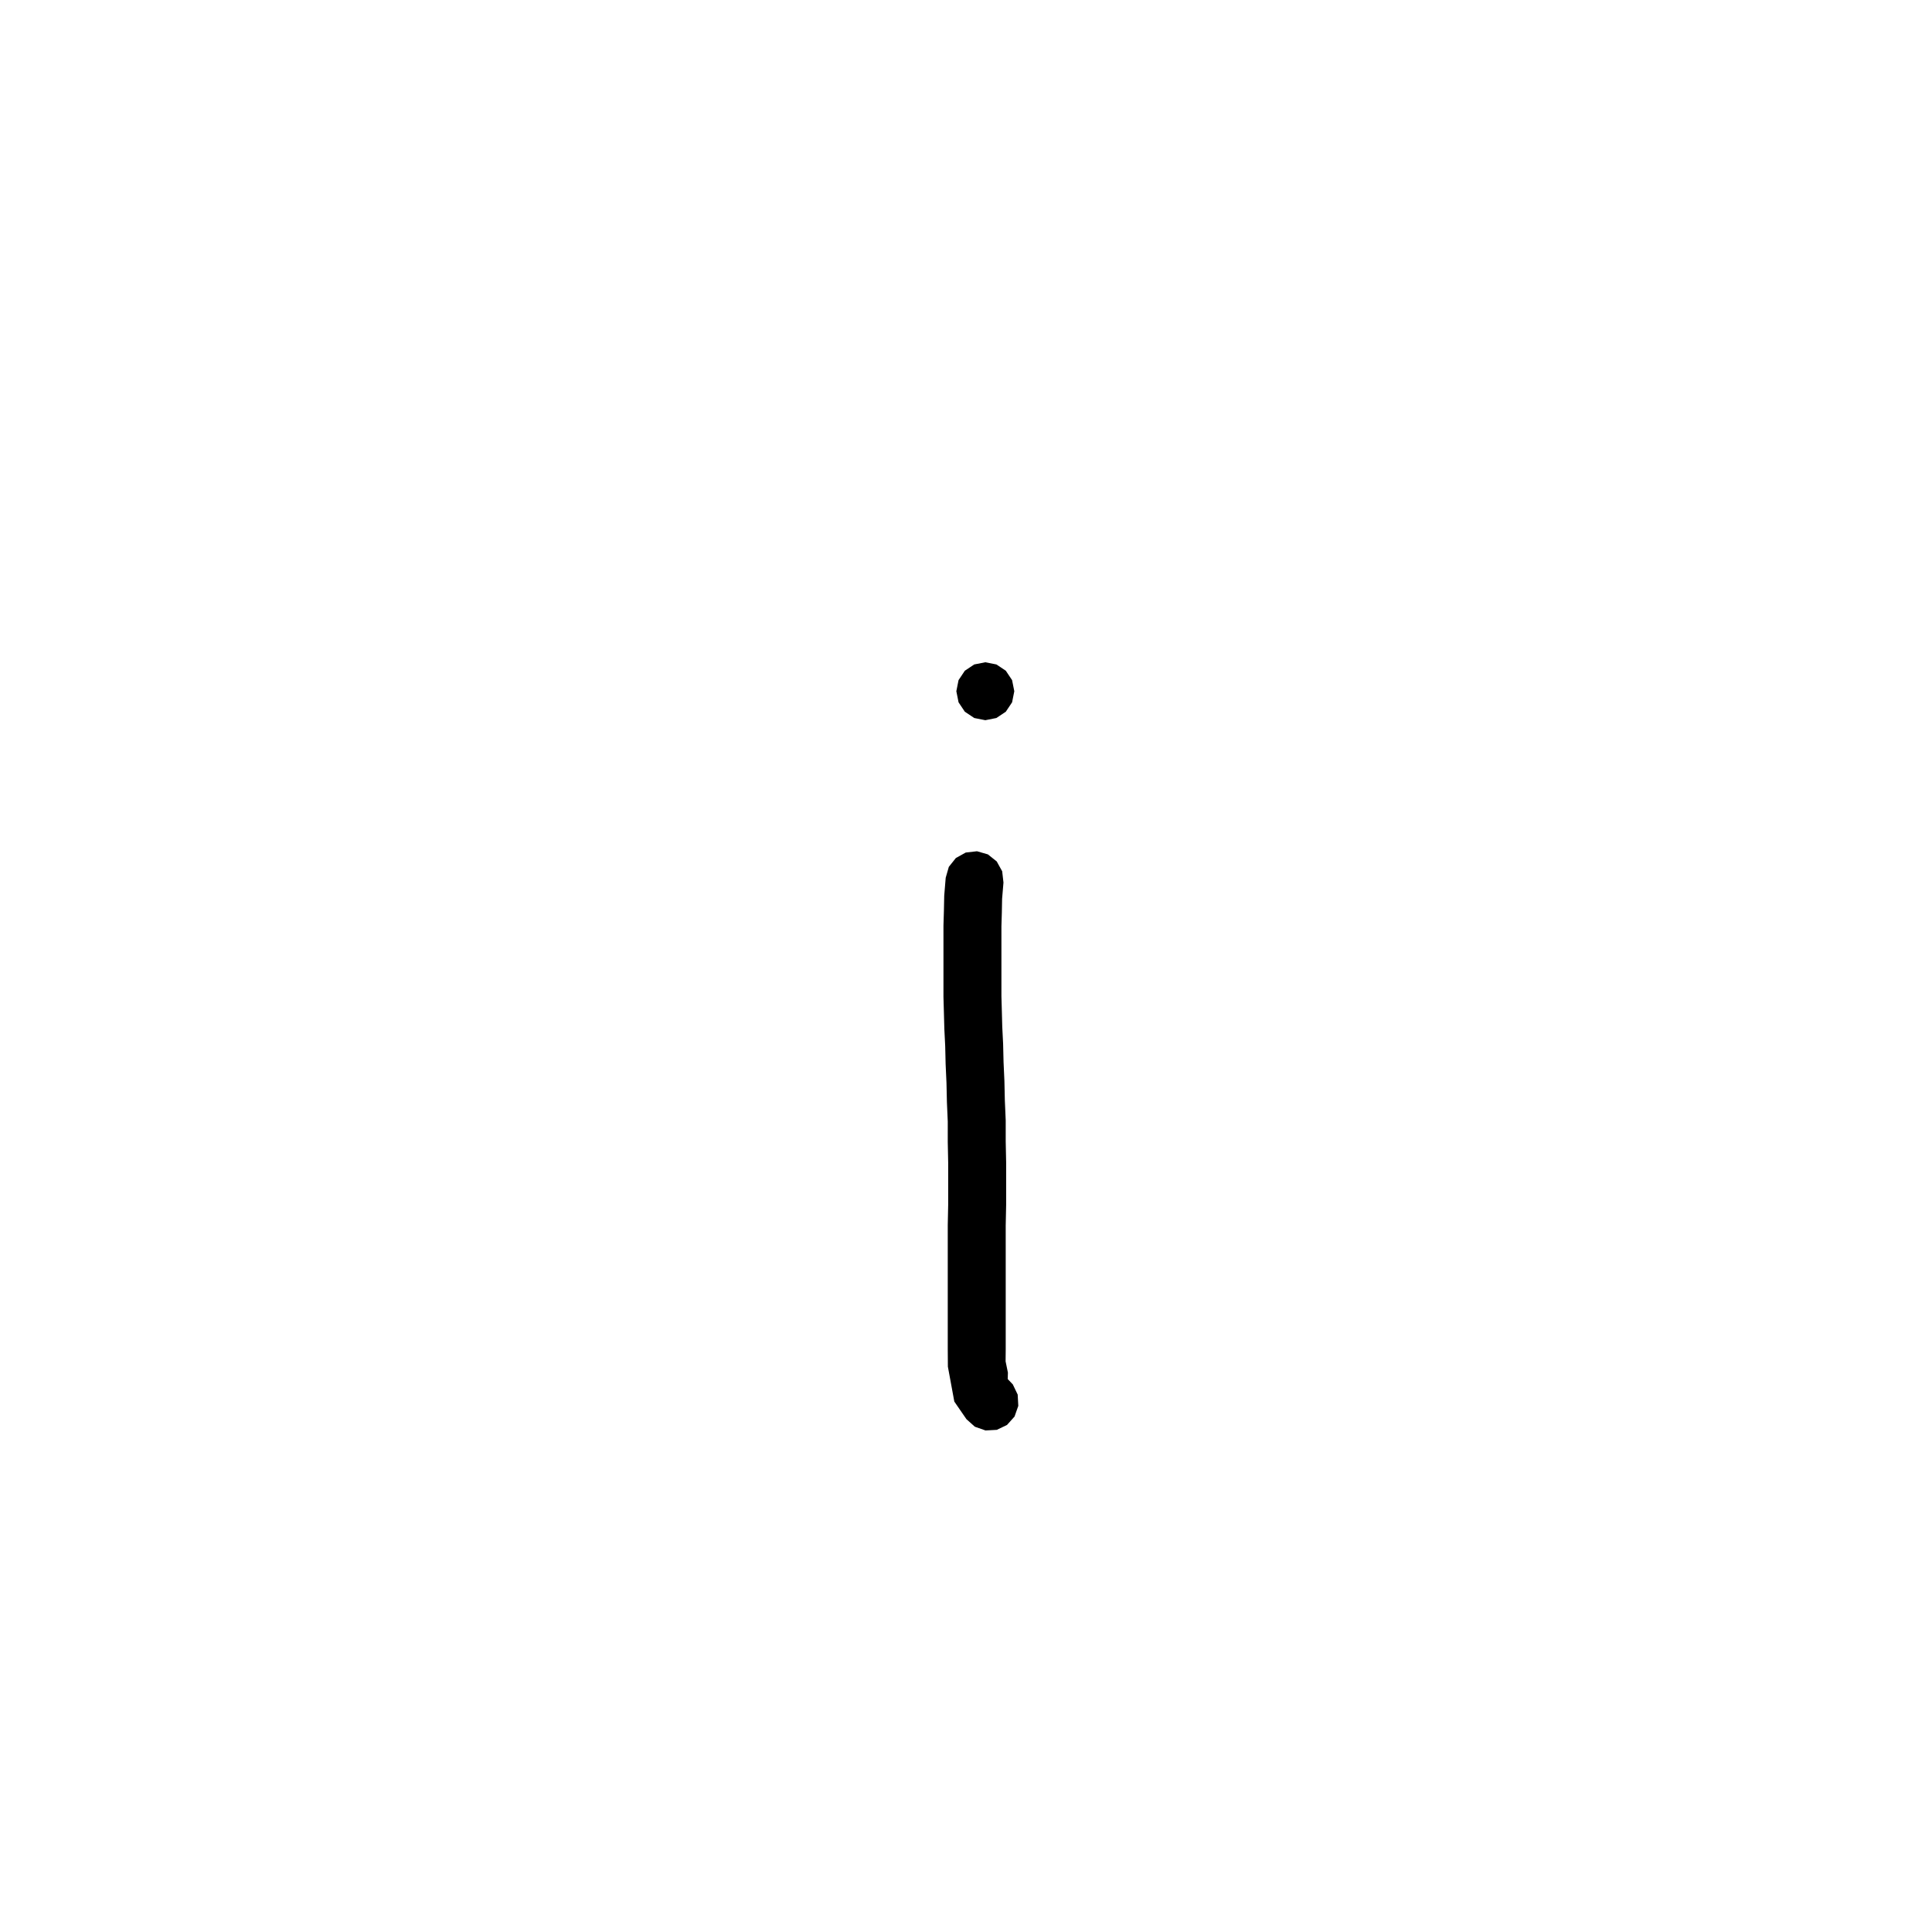
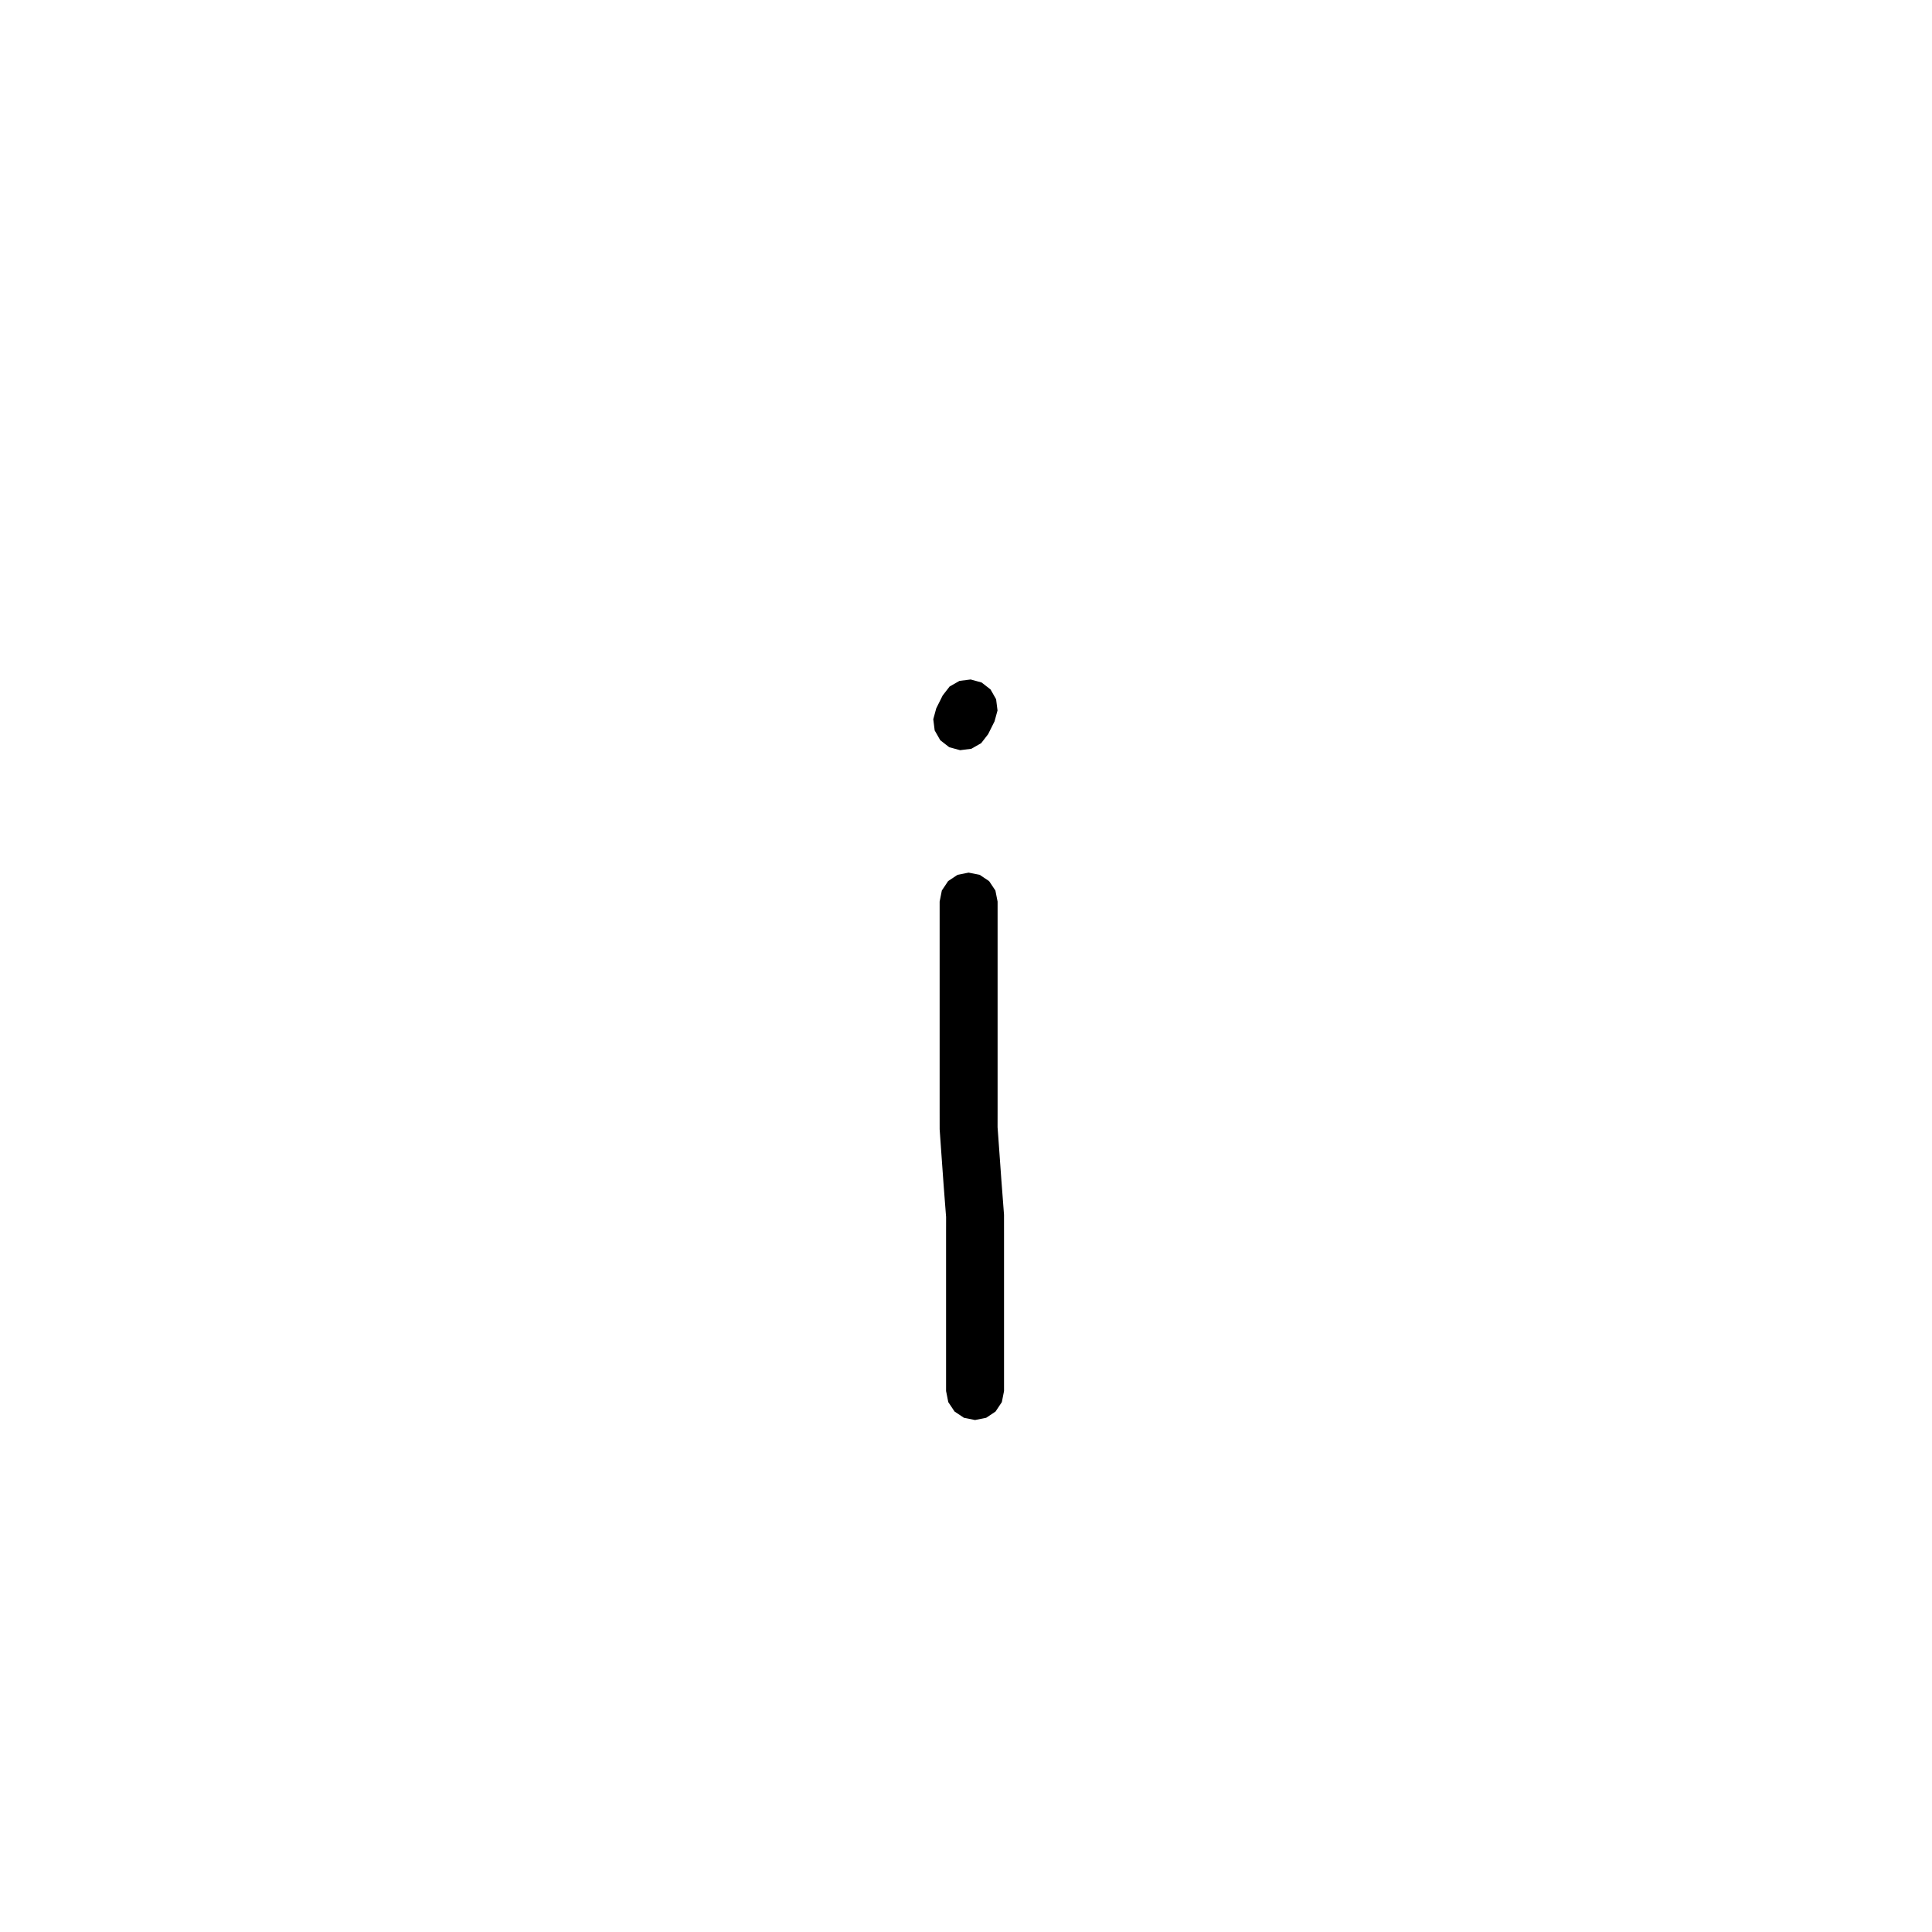
<svg xmlns="http://www.w3.org/2000/svg" viewBox="0 0 300 300" width="300" height="300">
-   <path d="M 146.849 136.293 L 146.618 139.09 L 146.568 141.488 L 146.5 143.734 L 146.5 146.133 L 146.5 148.133 L 146.5 150.267 L 146.5 152.4 L 146.5 154.798 L 146.568 157.19 L 146.637 159.773 L 146.77 162.431 L 146.836 165.224 L 146.969 168.152 L 147.036 171.148 L 147.168 174.162 L 147.167 177.313 L 147.234 180.579 L 147.233 183.8 L 147.234 187.02 L 147.167 190.219 L 147.167 193.333 L 147.167 196.333 L 147.167 199.2 L 147.167 201.933 L 147.167 204.6 L 147.167 207.133 L 147.167 209.533 L 147.186 212.214 L 147.625 214.591 L 148.186 217.635 L 150.067 220.367 L 151.374 221.539 L 153.03 222.121 L 154.783 222.026 L 156.367 221.267 L 157.539 219.959 L 158.121 218.303 L 158.026 216.55 L 157.267 214.967 L 156.481 214.143 L 156.508 213.143 L 156.148 211.386 L 156.167 209.533 L 156.167 207.133 L 156.167 204.6 L 156.167 201.933 L 156.167 199.2 L 156.167 196.333 L 156.167 193.333 L 156.166 190.315 L 156.233 187.113 L 156.233 183.8 L 156.233 180.487 L 156.166 177.22 L 156.166 173.971 L 156.031 170.852 L 155.964 167.848 L 155.831 164.91 L 155.764 162.102 L 155.63 159.427 L 155.565 156.943 L 155.5 154.669 L 155.5 152.4 L 155.5 150.267 L 155.5 148.133 L 155.5 146.133 L 155.5 143.866 L 155.565 141.712 L 155.605 139.576 L 155.818 137.04 L 155.619 135.296 L 154.769 133.76 L 153.395 132.667 L 151.707 132.182 L 149.962 132.381 L 148.427 133.231 L 147.333 134.605 Z" fill="black" fill-rule="nonzero" />
-   <path d="M 157.5 107.333 L 157.157 105.611 L 156.182 104.151 L 154.722 103.176 L 153 102.833 L 151.278 103.176 L 149.818 104.151 L 148.843 105.611 L 148.5 107.333 L 148.843 109.055 L 149.818 110.515 L 151.278 111.491 L 153 111.833 L 154.722 111.491 L 156.182 110.515 L 157.157 109.055 Z" fill="black" fill-rule="nonzero" />
+   <path d="M 146.381 107.988 L 145.381 109.988 L 144.918 111.681 L 145.137 113.423 L 146.007 114.948 L 147.394 116.025 L 149.087 116.489 L 150.829 116.269 L 152.355 115.4 L 153.431 114.012 L 154.431 112.012 L 154.895 110.319 L 154.675 108.577 L 153.806 107.052 L 152.419 105.975 L 150.725 105.511 L 148.983 105.731 L 147.458 106.6 Z" fill="black" fill-rule="nonzero" />
+   <path d="M 145.906 140 L 145.906 142.333 L 145.906 145.4 L 145.906 148.2 L 145.906 151 L 145.906 153.8 L 145.906 156.4 L 145.906 159 L 145.906 161.6 L 145.906 164.4 L 145.906 167 L 145.906 169.6 L 145.906 172.4 L 145.909 175.361 L 146.118 178.321 L 146.318 181.121 L 146.519 183.932 L 146.72 186.545 L 146.91 188.973 L 146.906 191.4 L 146.906 194 L 146.906 196.6 L 146.906 199.2 L 146.906 201.8 L 146.906 204.2 L 146.906 206.8 L 146.906 209.2 L 146.906 211.6 L 146.906 214 L 146.906 216 L 147.249 217.722 L 148.224 219.182 L 149.684 220.157 L 151.406 220.5 L 153.128 220.157 L 154.588 219.182 L 155.564 217.722 L 155.906 216 L 155.906 214 L 155.906 211.6 L 155.906 209.2 L 155.906 206.8 L 155.906 204.2 L 155.906 201.8 L 155.906 199.2 L 155.906 196.6 L 155.906 194 L 155.906 191.4 L 155.903 188.627 L 155.693 185.855 L 155.494 183.268 L 155.295 180.479 L 155.095 177.679 L 154.903 175.039 L 154.906 172.4 L 154.906 169.6 L 154.906 167 L 154.906 164.4 L 154.906 161.6 L 154.906 159 L 154.906 156.4 L 154.906 153.8 L 154.906 151 L 154.906 148.2 L 154.906 145.4 L 154.906 142.333 L 154.906 140 L 154.564 138.278 L 153.588 136.818 L 152.128 135.843 L 150.406 135.5 L 148.684 135.843 L 147.224 136.818 L 146.249 138.278 Z" fill="black" fill-rule="nonzero" />
</svg>
